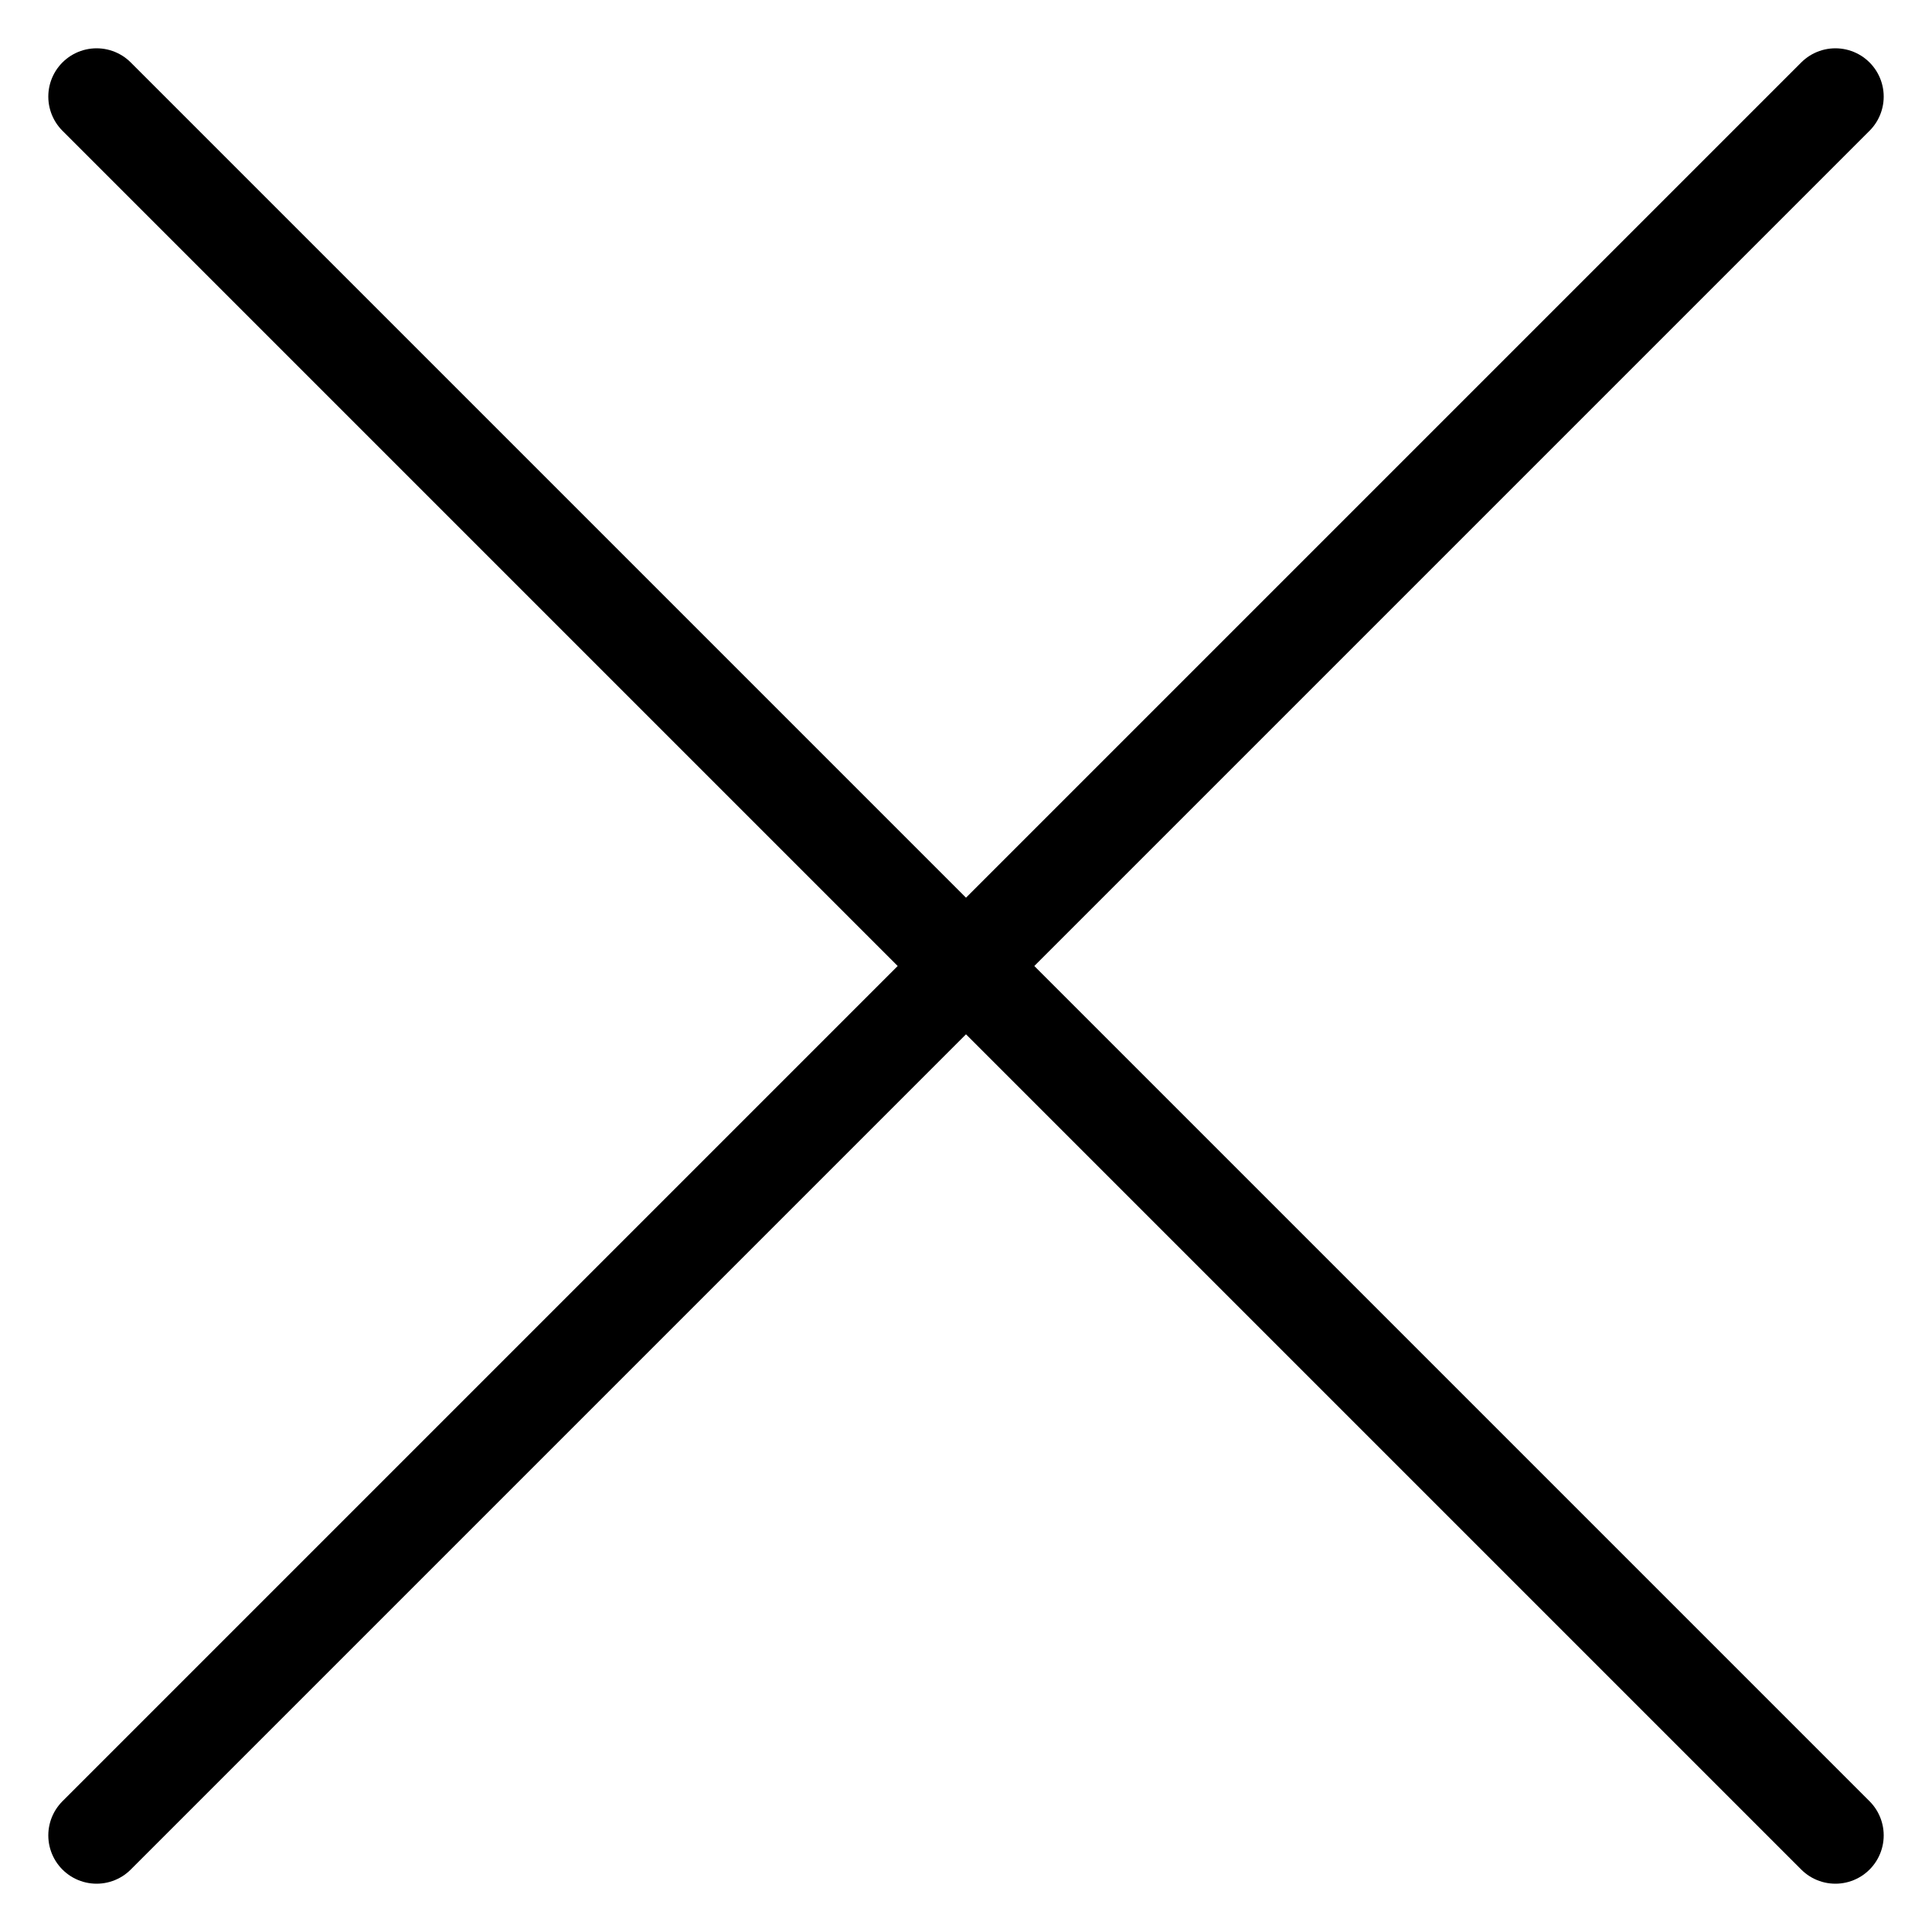
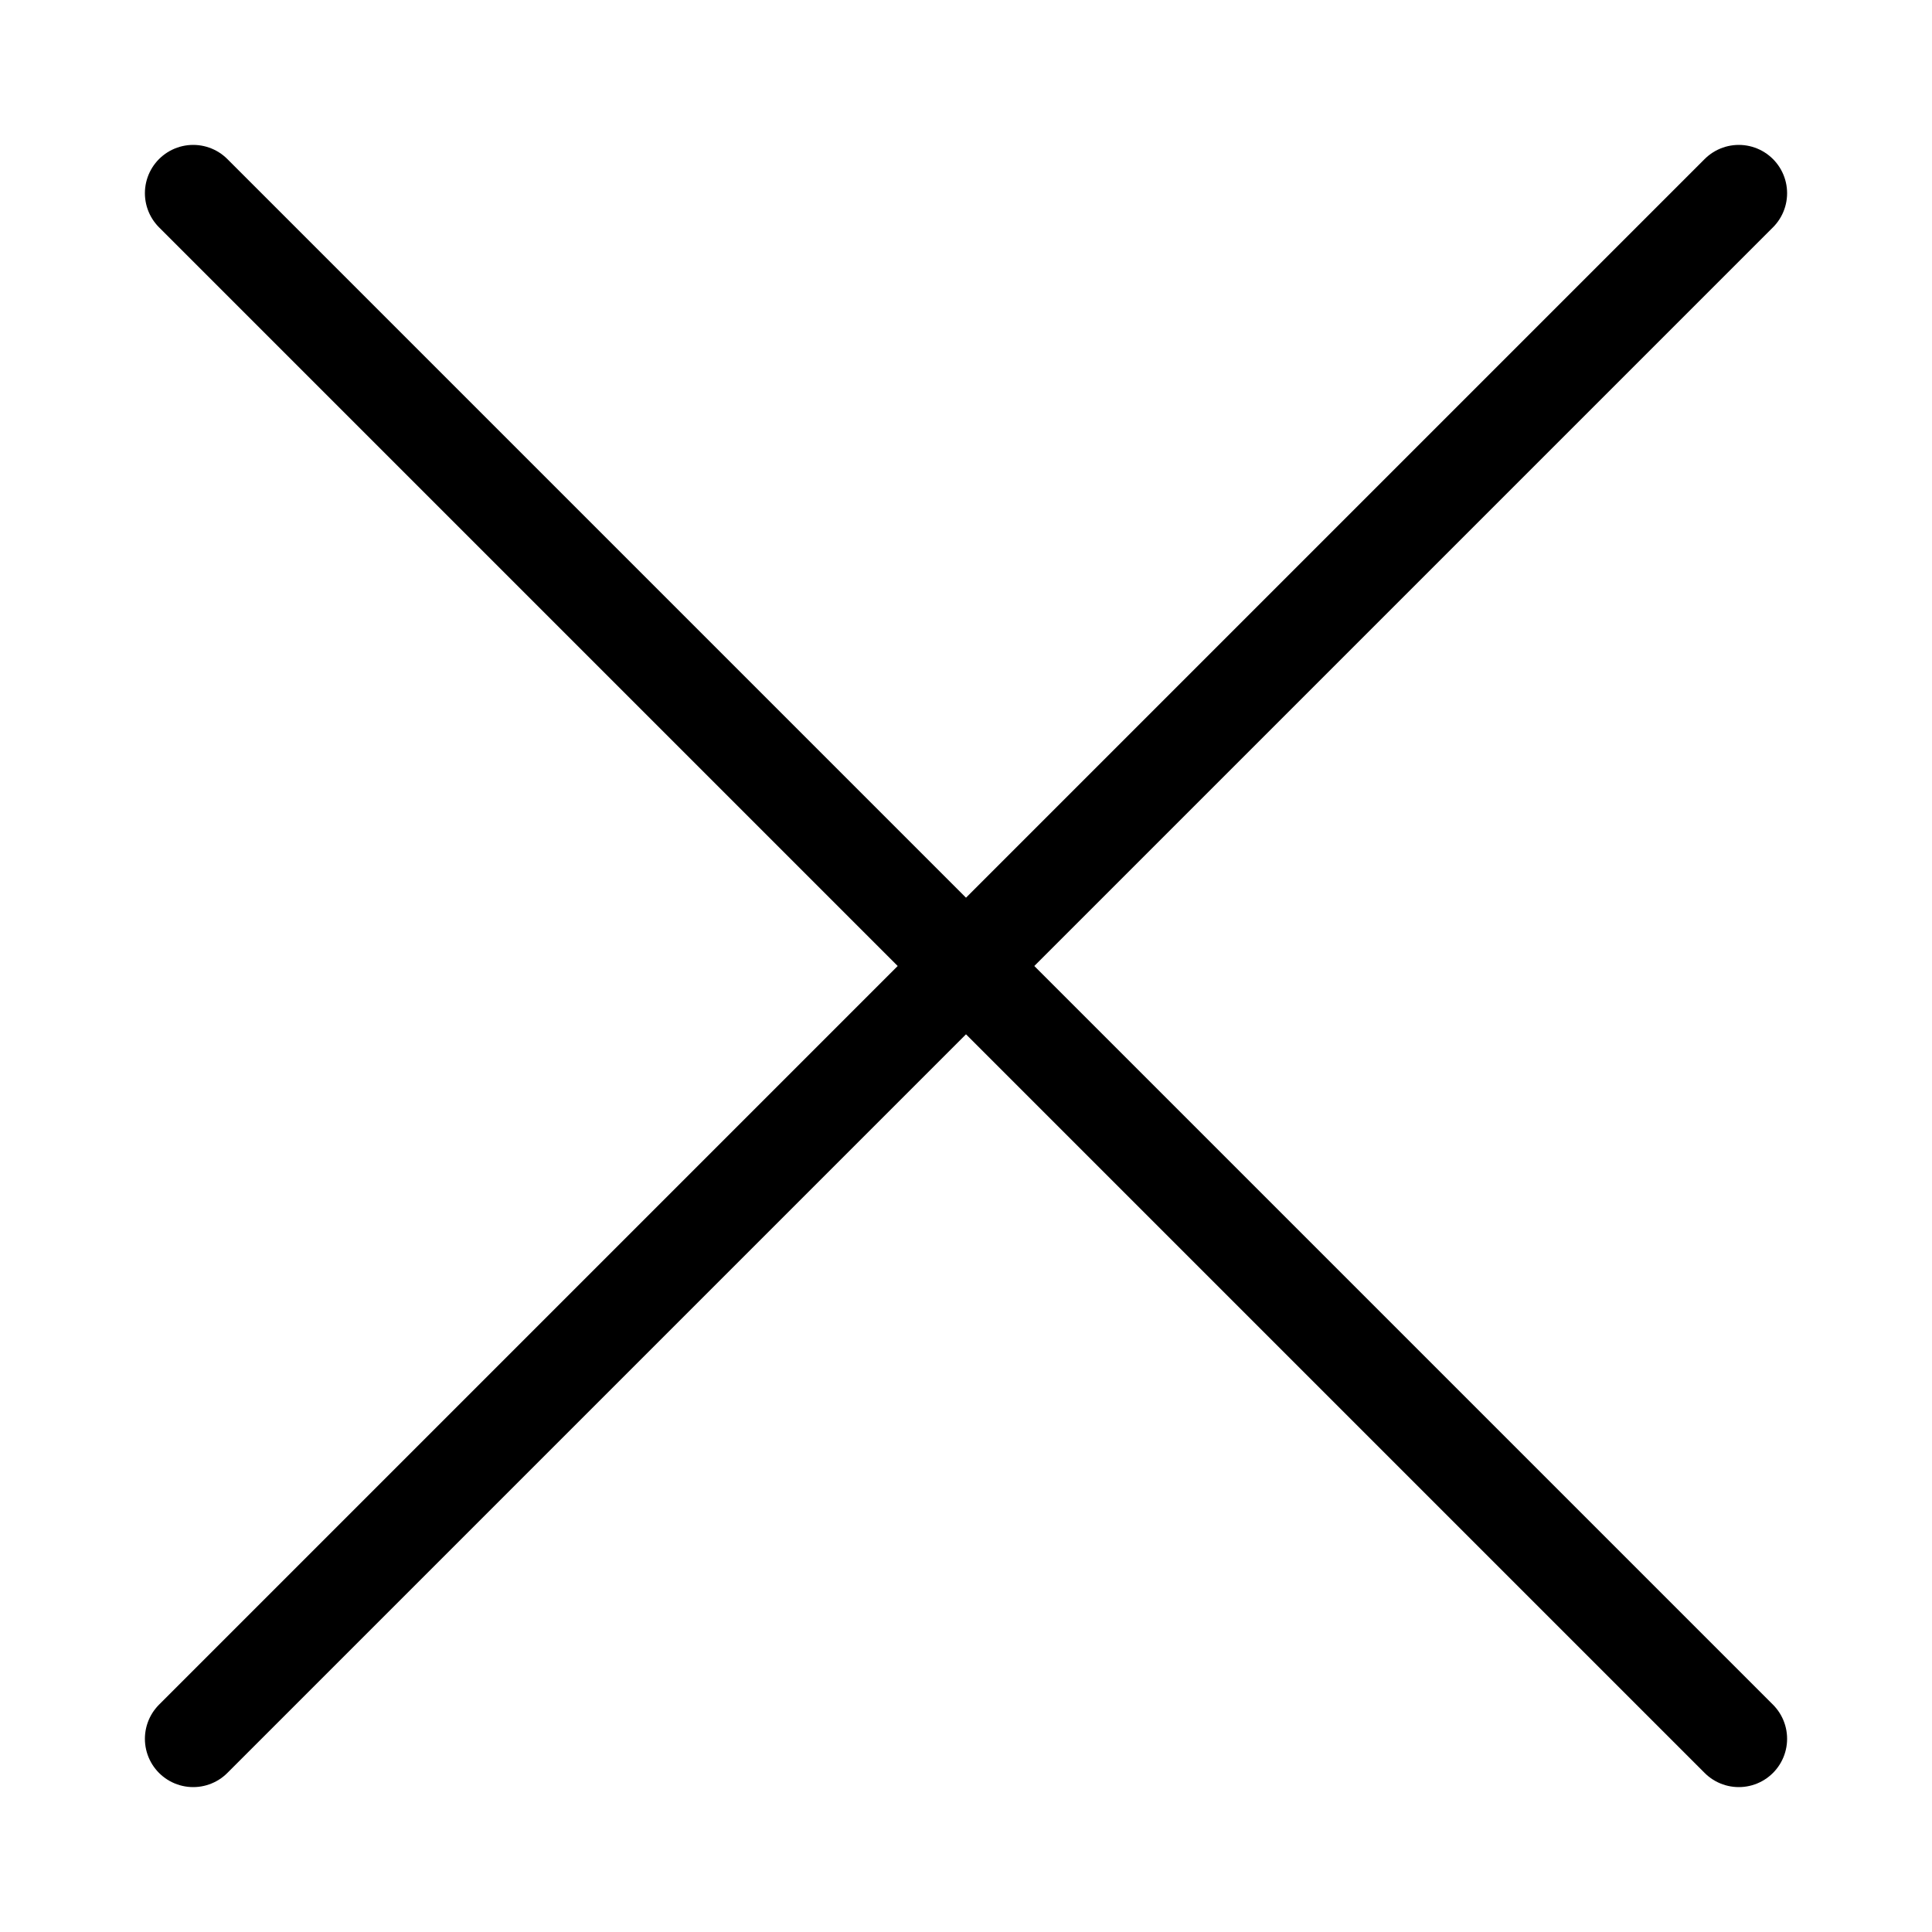
<svg xmlns="http://www.w3.org/2000/svg" width="20" height="20" viewBox="0 0 20 20" fill="none">
-   <path d="M1 19L10 10M10 10L19 1M10 10L19 19M10 10L1 1" stroke="currentColor" stroke-linecap="round" stroke-linejoin="round" />
+   <path d="M2 18L10 10M10 10L18 2M10 10L18 18M10 10L2 2" stroke="currentColor" stroke-linecap="round" stroke-linejoin="round" />
</svg>
